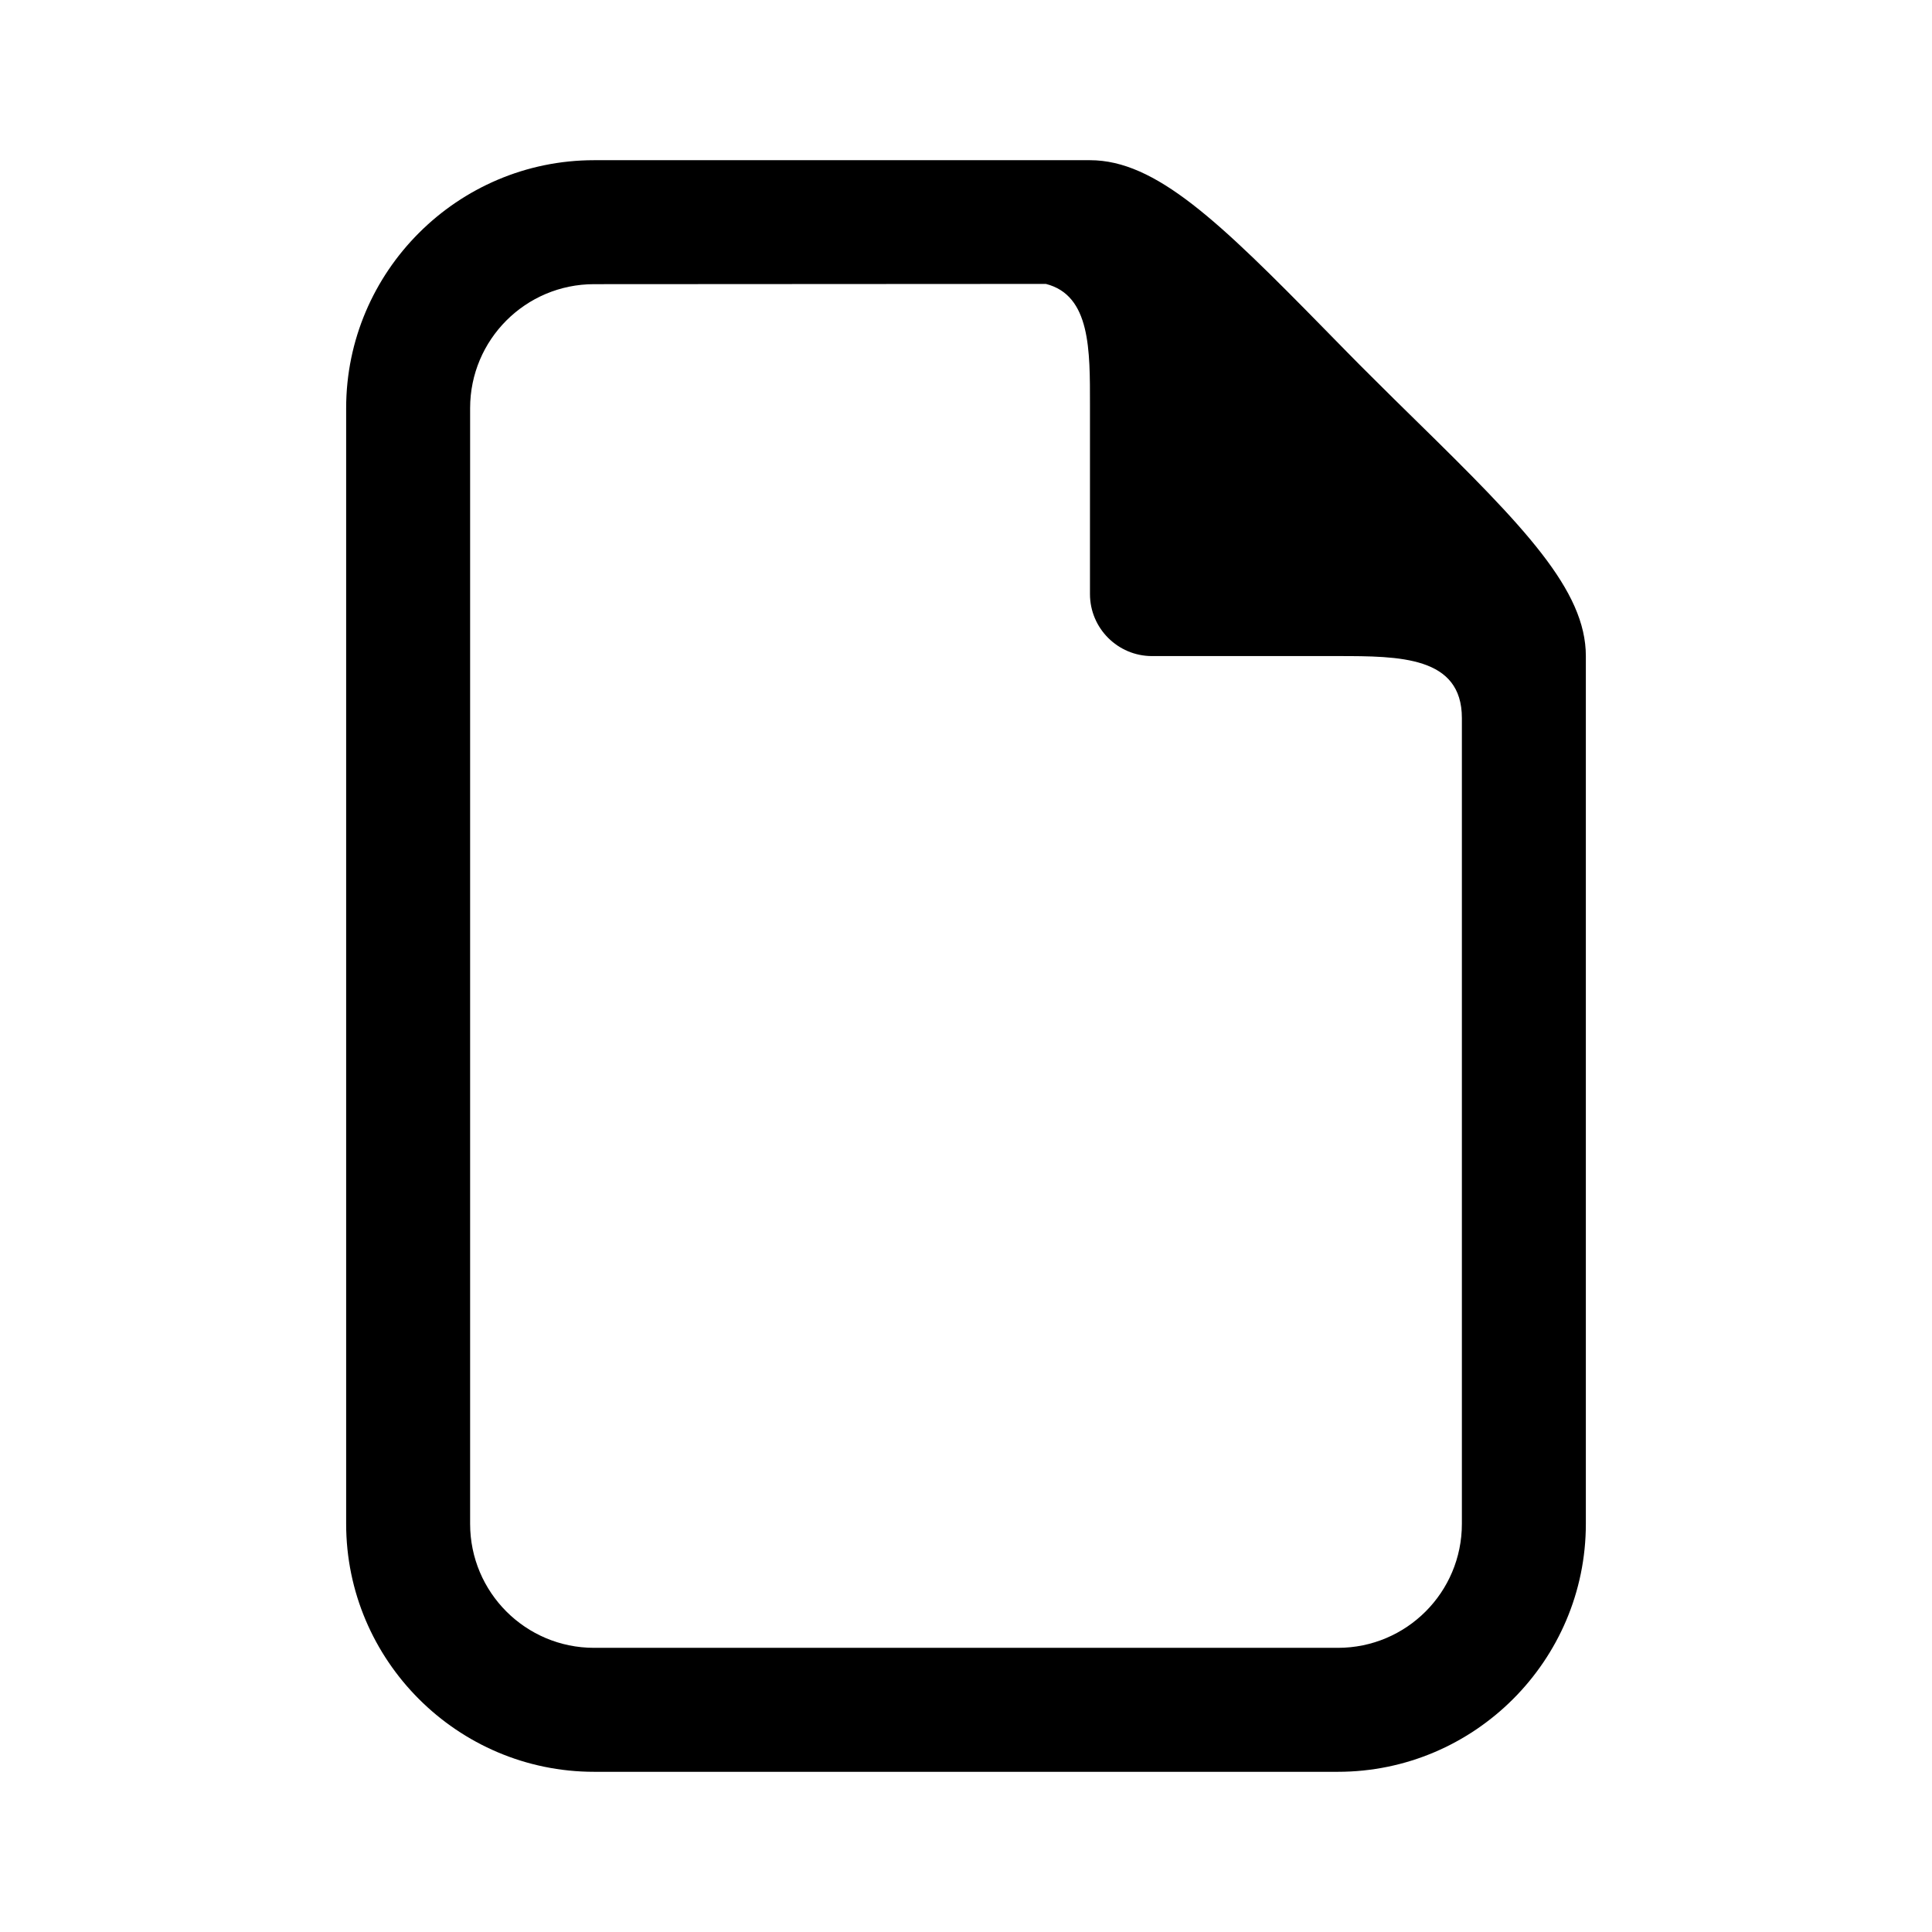
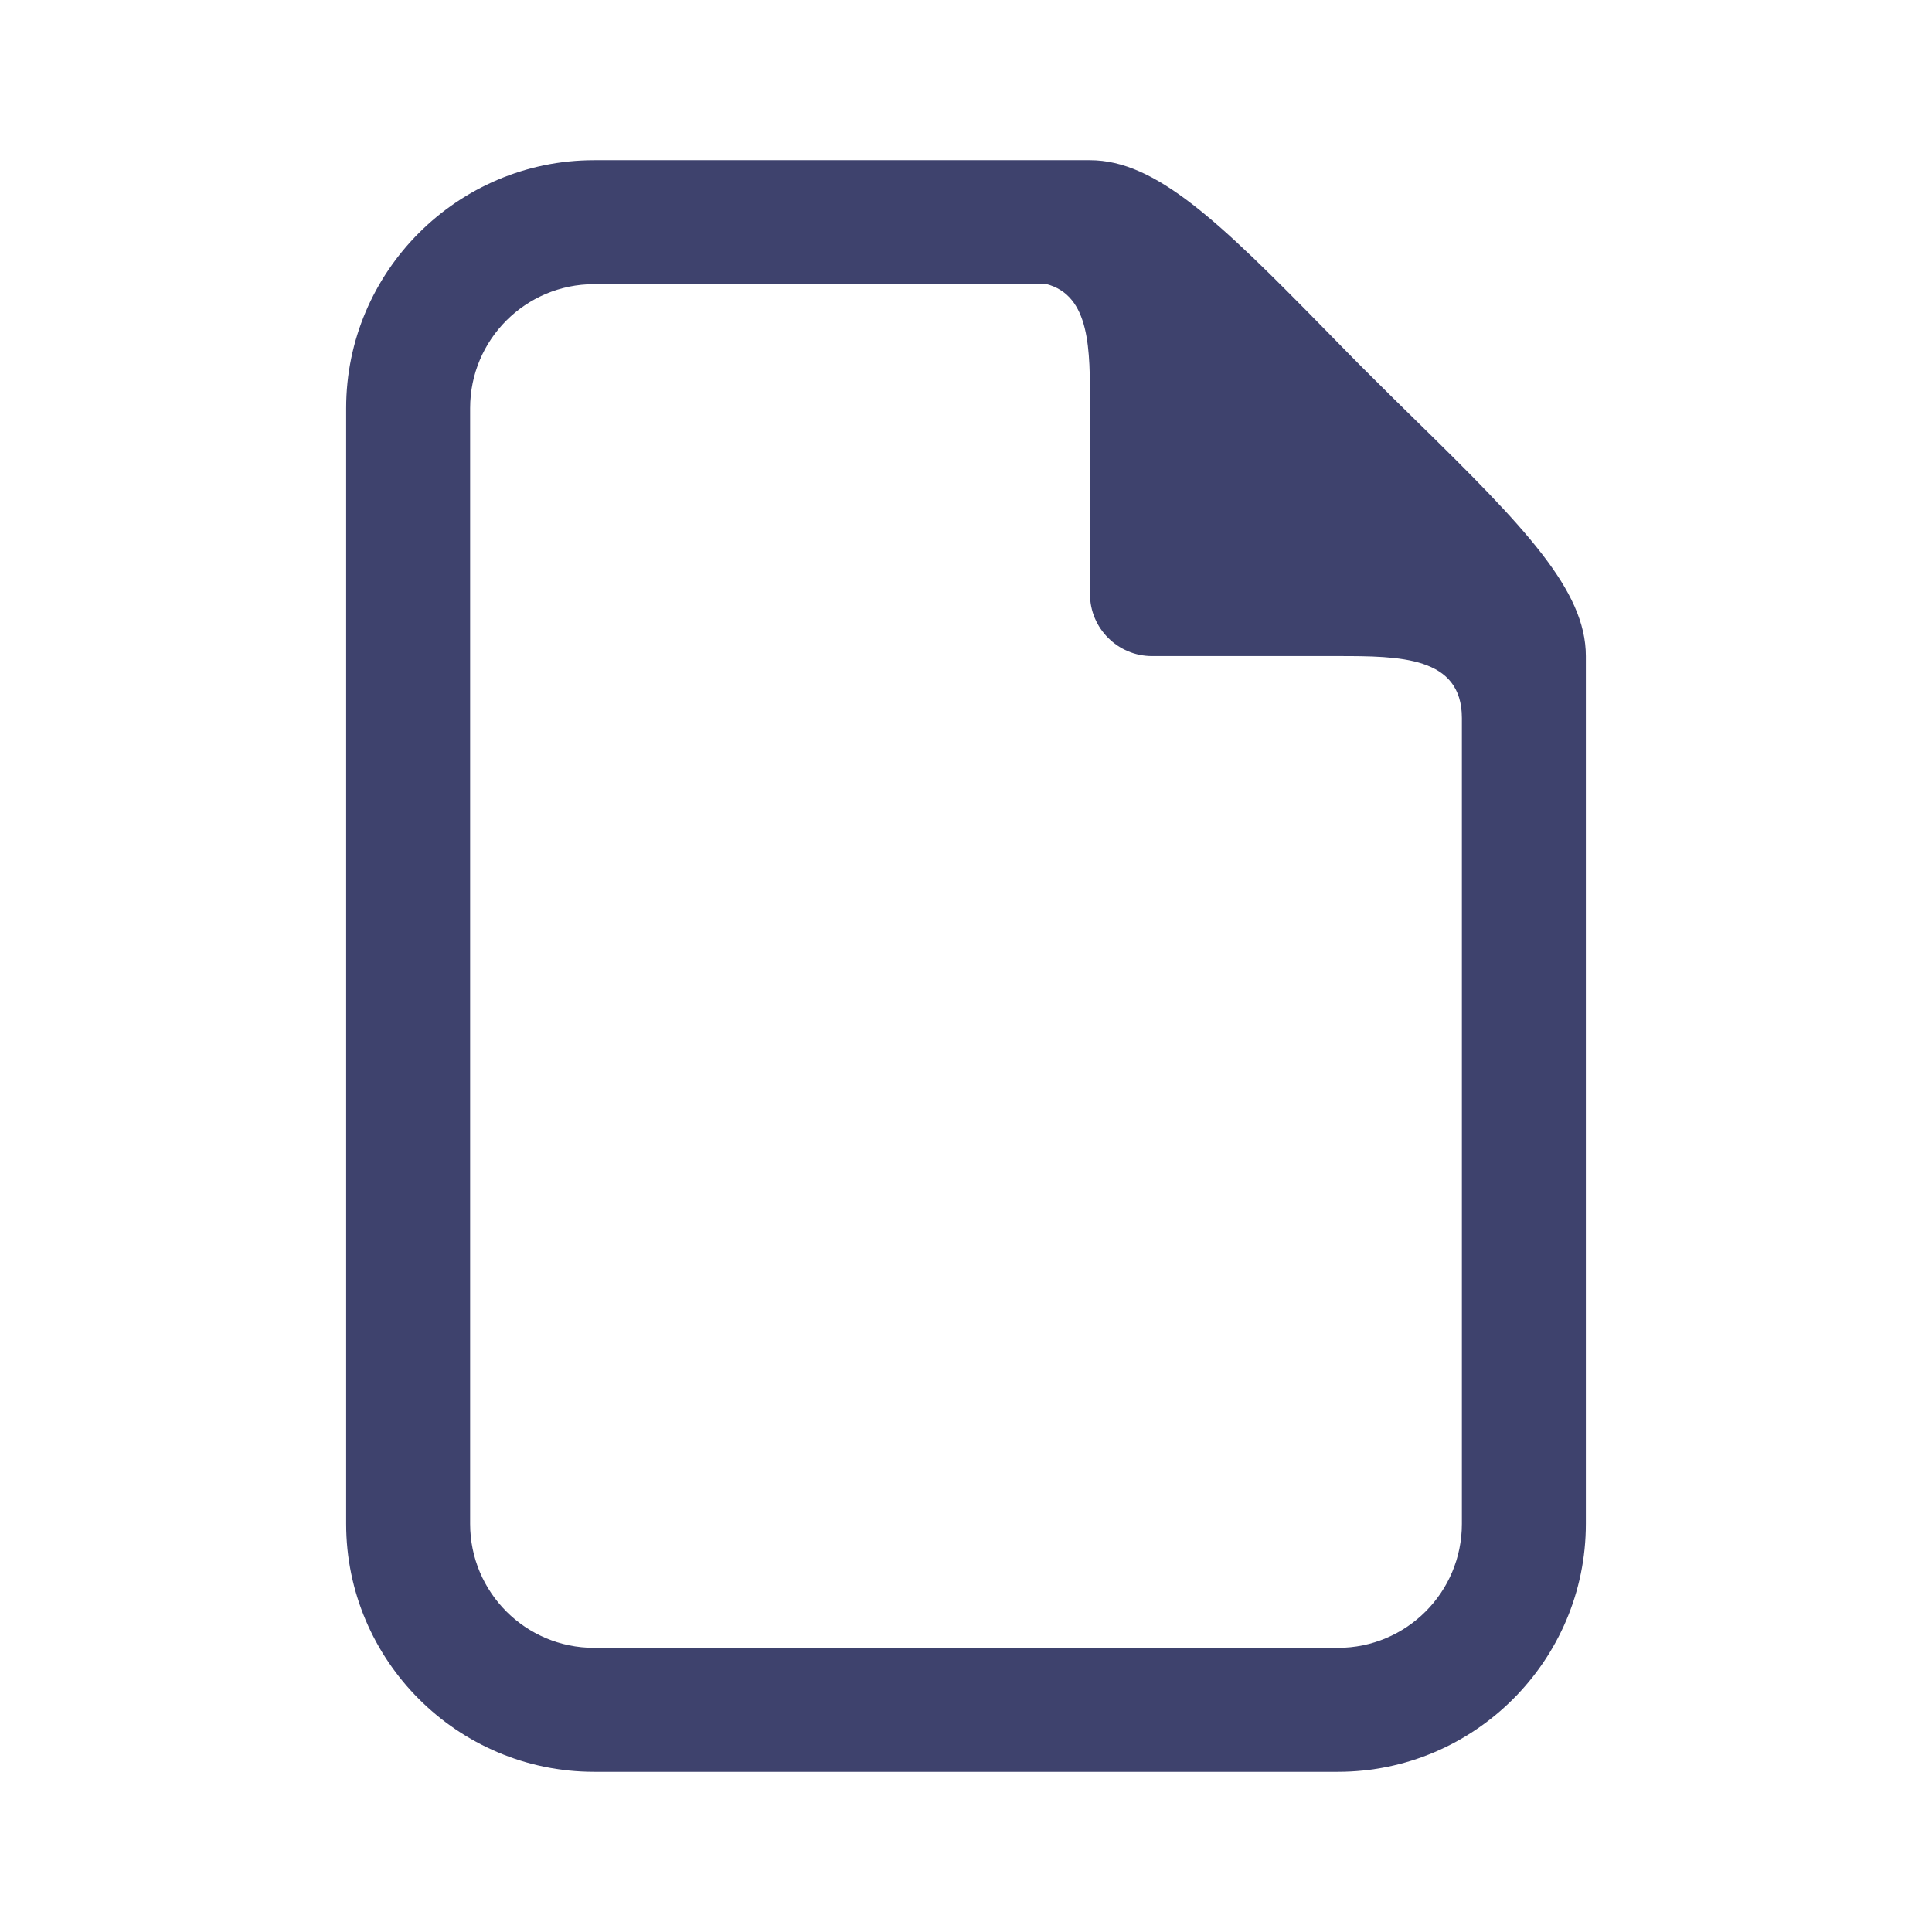
<svg xmlns="http://www.w3.org/2000/svg" width="24" height="24" viewBox="0 0 24 24">
  <rect width="24" height="24" stroke="none" fill="#000000" opacity="0" />
  <g transform="matrix(0.77 0 0 0.77 12 12)">
-     <path style="stroke: none; stroke-width: 1; stroke-dasharray: none; stroke-linecap: butt; stroke-dashoffset: 0; stroke-linejoin: miter; stroke-miterlimit: 4; fill: rgb(0,0,0); fill-rule: nonzero; opacity: 1;" transform=" translate(-13, -13)" d="M 20.266 4.207 C 20.023 3.969 19.773 3.723 19.527 3.477 C 19.277 3.23 19.035 2.98 18.793 2.734 C 17.082 0.988 16.062 0 15 0 L 7 0 C 4.797 0 3 1.797 3 4 L 3 22 C 3 24.203 4.797 26 7 26 L 19 26 C 21.203 26 23 24.203 23 22 L 23 8 C 23 6.938 22.012 5.918 20.266 4.207 Z M 21 22 C 21 23.105 20.105 24 19 24 L 7 24 C 5.895 24 5 23.105 5 22 L 5 4 C 5 2.895 5.895 2 7 2 L 14.289 1.996 C 15.012 2.18 15 3.066 15 3.953 L 15 7 C 15 7.551 15.449 8 16 8 L 19 8 C 19.996 8 21 8.004 21 9 Z" stroke-linecap="round" />
+     <path style="stroke: none; stroke-width: 1; stroke-dasharray: none; stroke-linecap: butt; stroke-dashoffset: 0; stroke-linejoin: miter; stroke-miterlimit: 4; fill: rgb(62,66,109); fill-rule: nonzero; opacity: 1;" transform=" translate(-13, -13)" d="M 20.266 4.207 C 20.023 3.969 19.773 3.723 19.527 3.477 C 19.277 3.23 19.035 2.98 18.793 2.734 C 17.082 0.988 16.062 0 15 0 L 7 0 C 4.797 0 3 1.797 3 4 L 3 22 C 3 24.203 4.797 26 7 26 L 19 26 C 21.203 26 23 24.203 23 22 L 23 8 C 23 6.938 22.012 5.918 20.266 4.207 Z M 21 22 C 21 23.105 20.105 24 19 24 L 7 24 C 5.895 24 5 23.105 5 22 L 5 4 C 5 2.895 5.895 2 7 2 L 14.289 1.996 C 15.012 2.18 15 3.066 15 3.953 L 15 7 C 15 7.551 15.449 8 16 8 L 19 8 C 19.996 8 21 8.004 21 9 Z" stroke-linecap="round" />
  </g>
</svg>
